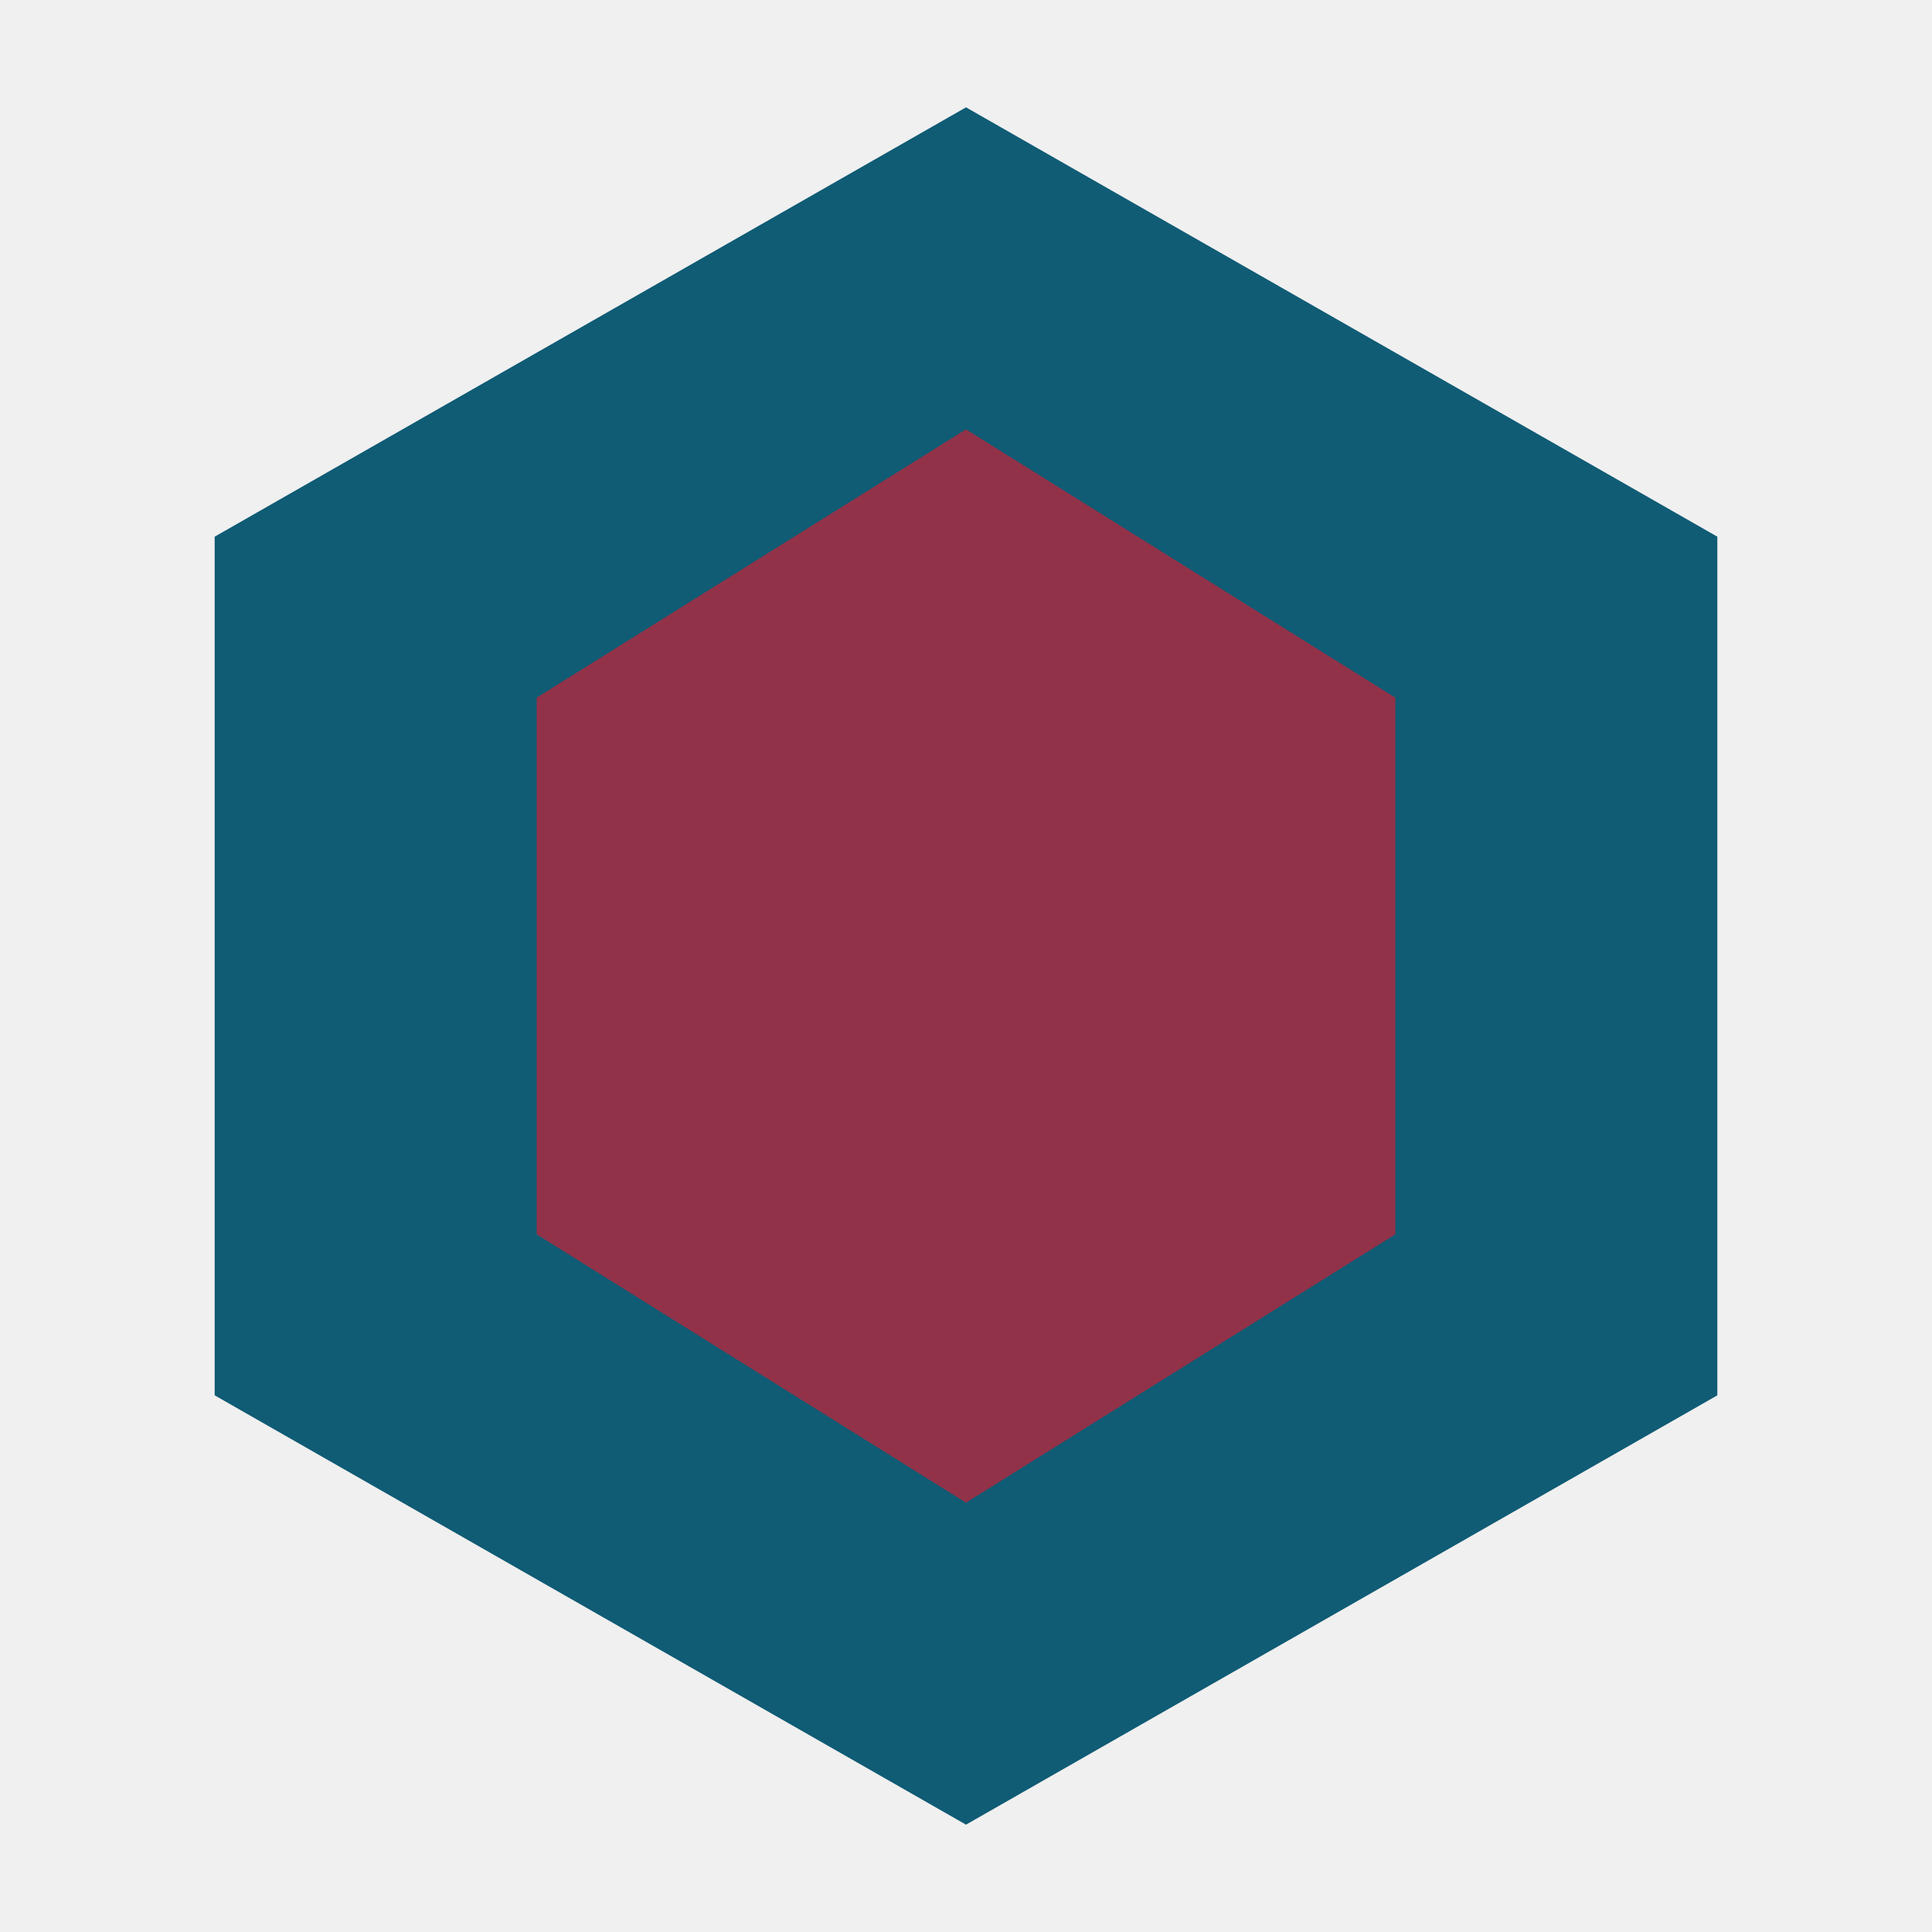
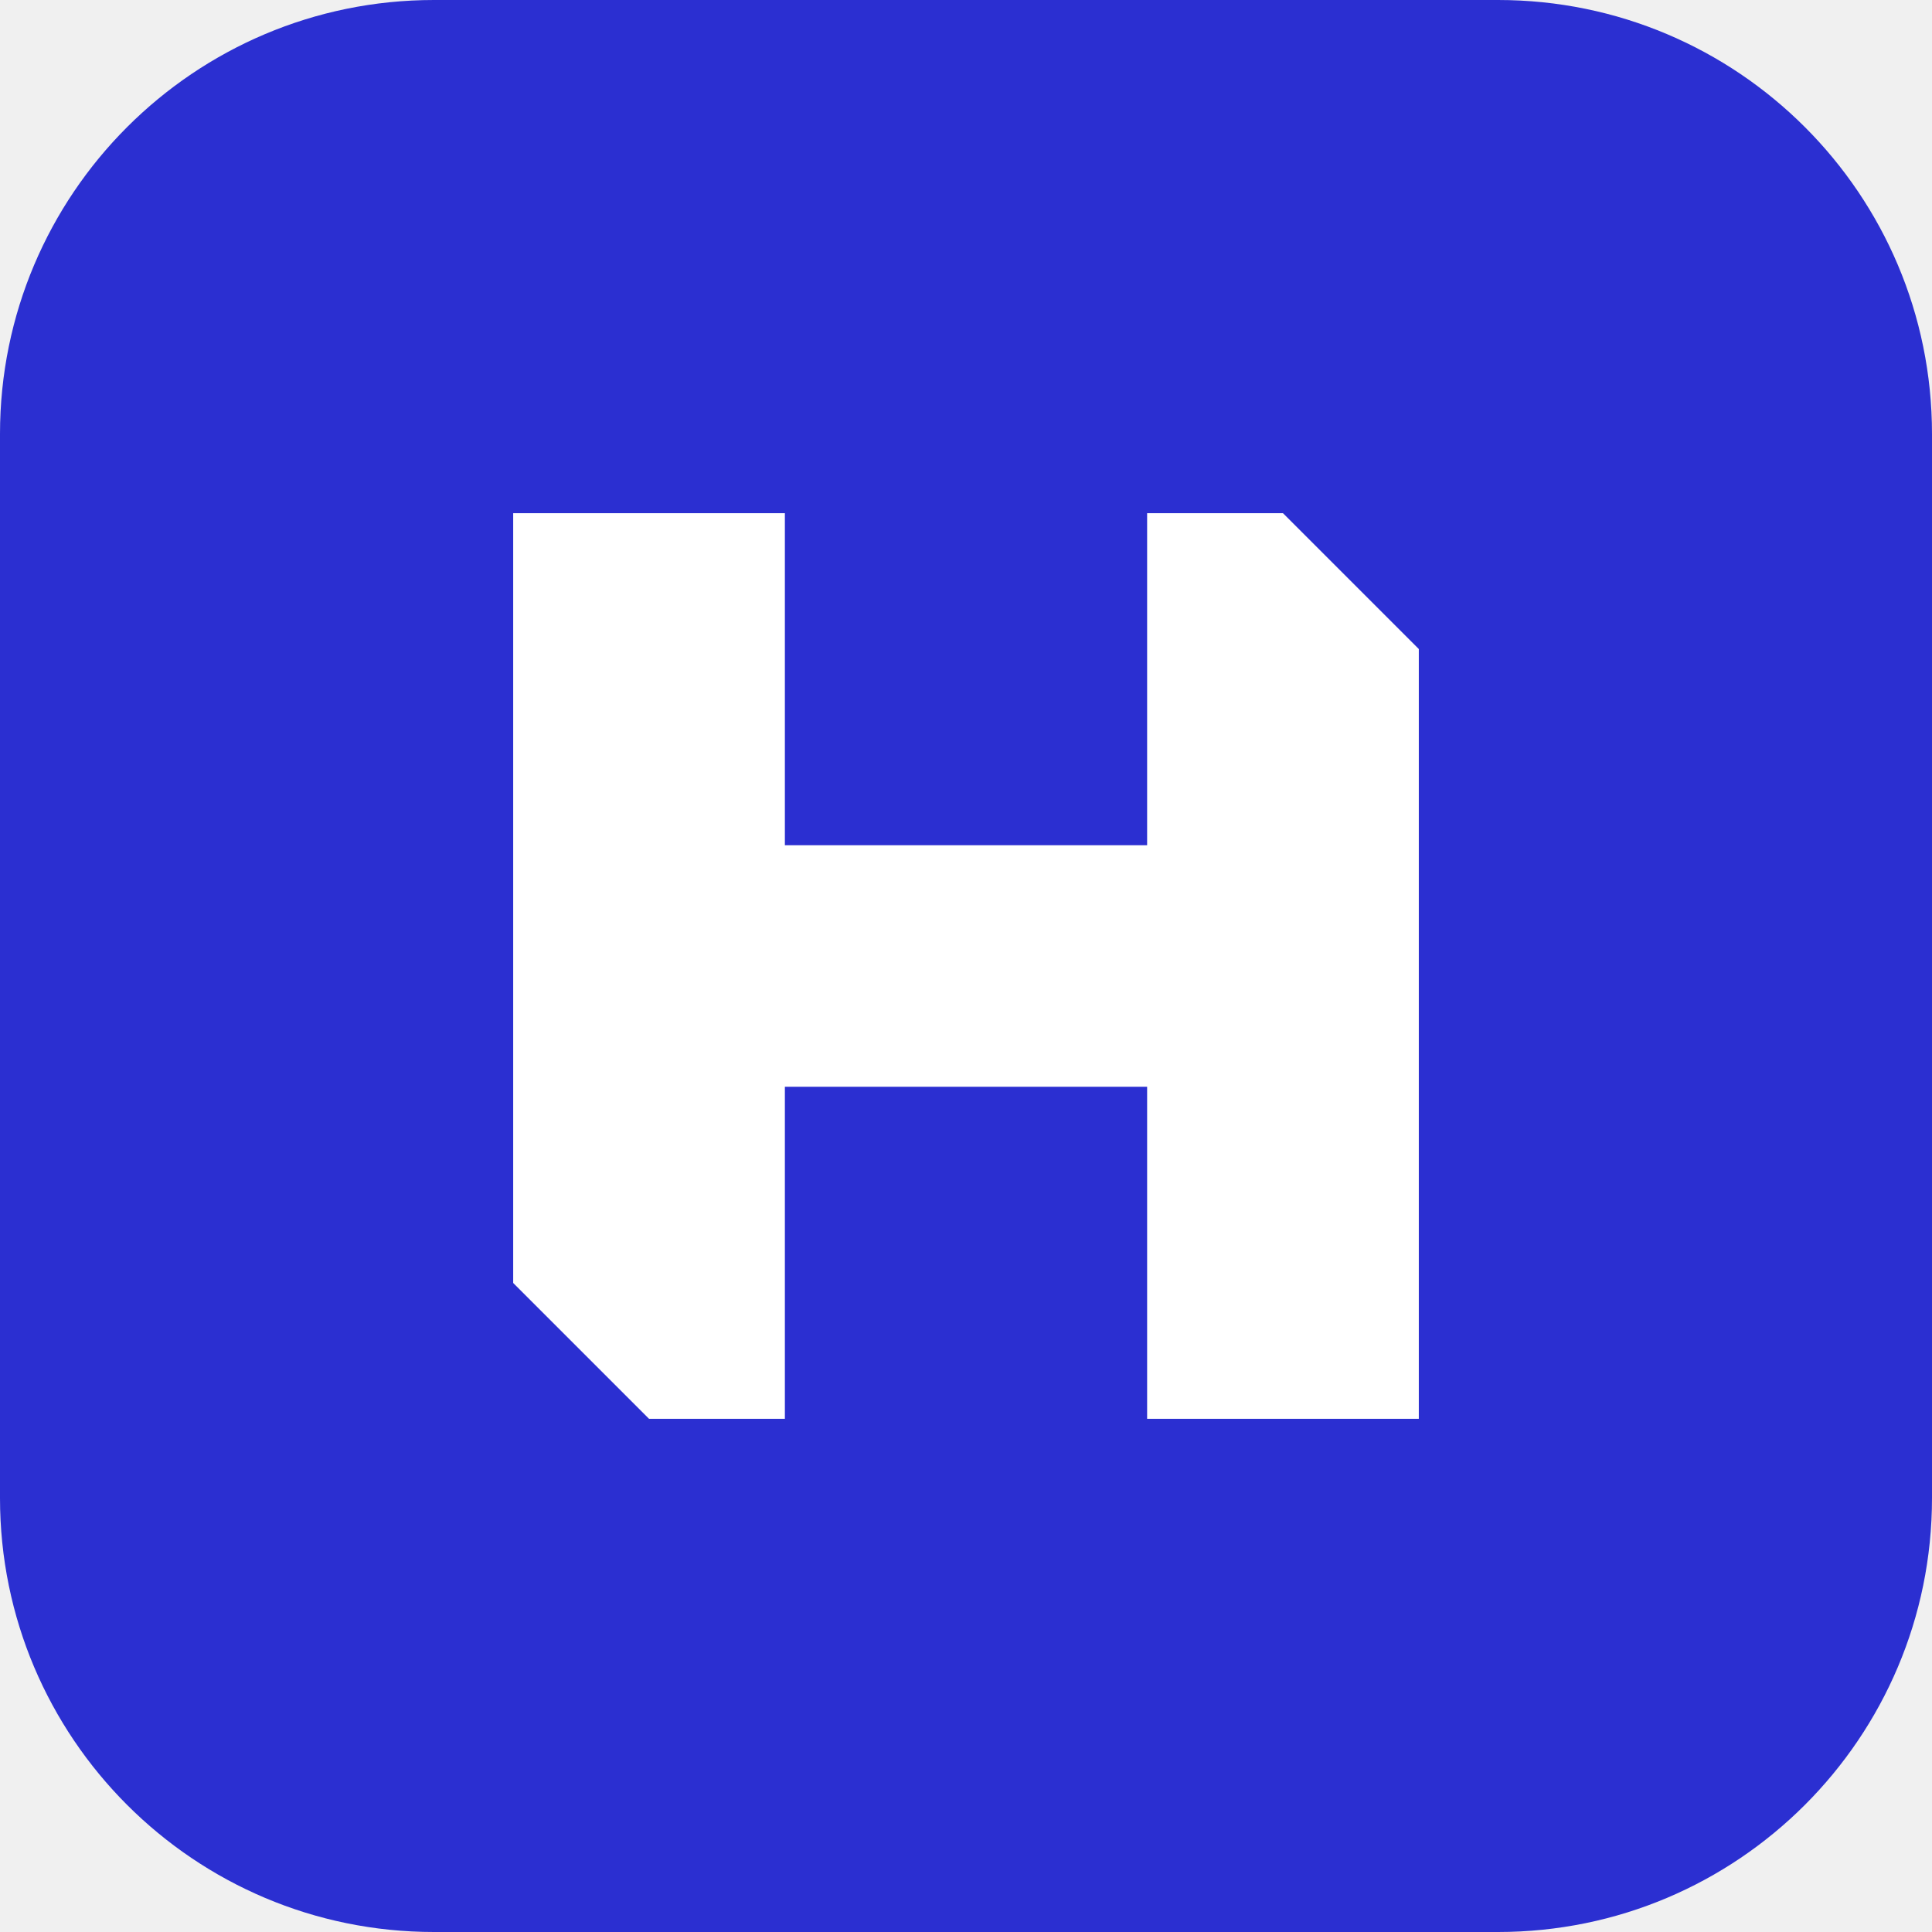
- <svg xmlns="http://www.w3.org/2000/svg" width="36" height="36" viewBox="0 0 36 36" fill="none">
-   <polygon points="18,2 32,10 32,26 18,34 4,26 4,10" fill="#0F5C74" />
-   <polygon points="18,8 26,13 26,23 18,28 10,23 10,13" fill="#A82A42" opacity="0.85" />
+ <svg xmlns="http://www.w3.org/2000/svg" viewBox="0 0 512 512" width="512" height="512">
+   <rect width="512" height="512" rx="115" fill="#2B2FD1" />
+   <path fill="#FFFFFF" d="     M 136 136     L 208 136     L 208 224     L 304 224     L 304 136     L 340 136     L 376 172     L 376 376     L 304 376     L 304 288     L 208 288     L 208 376     L 172 376     L 136 340     Z   " />
</svg>
